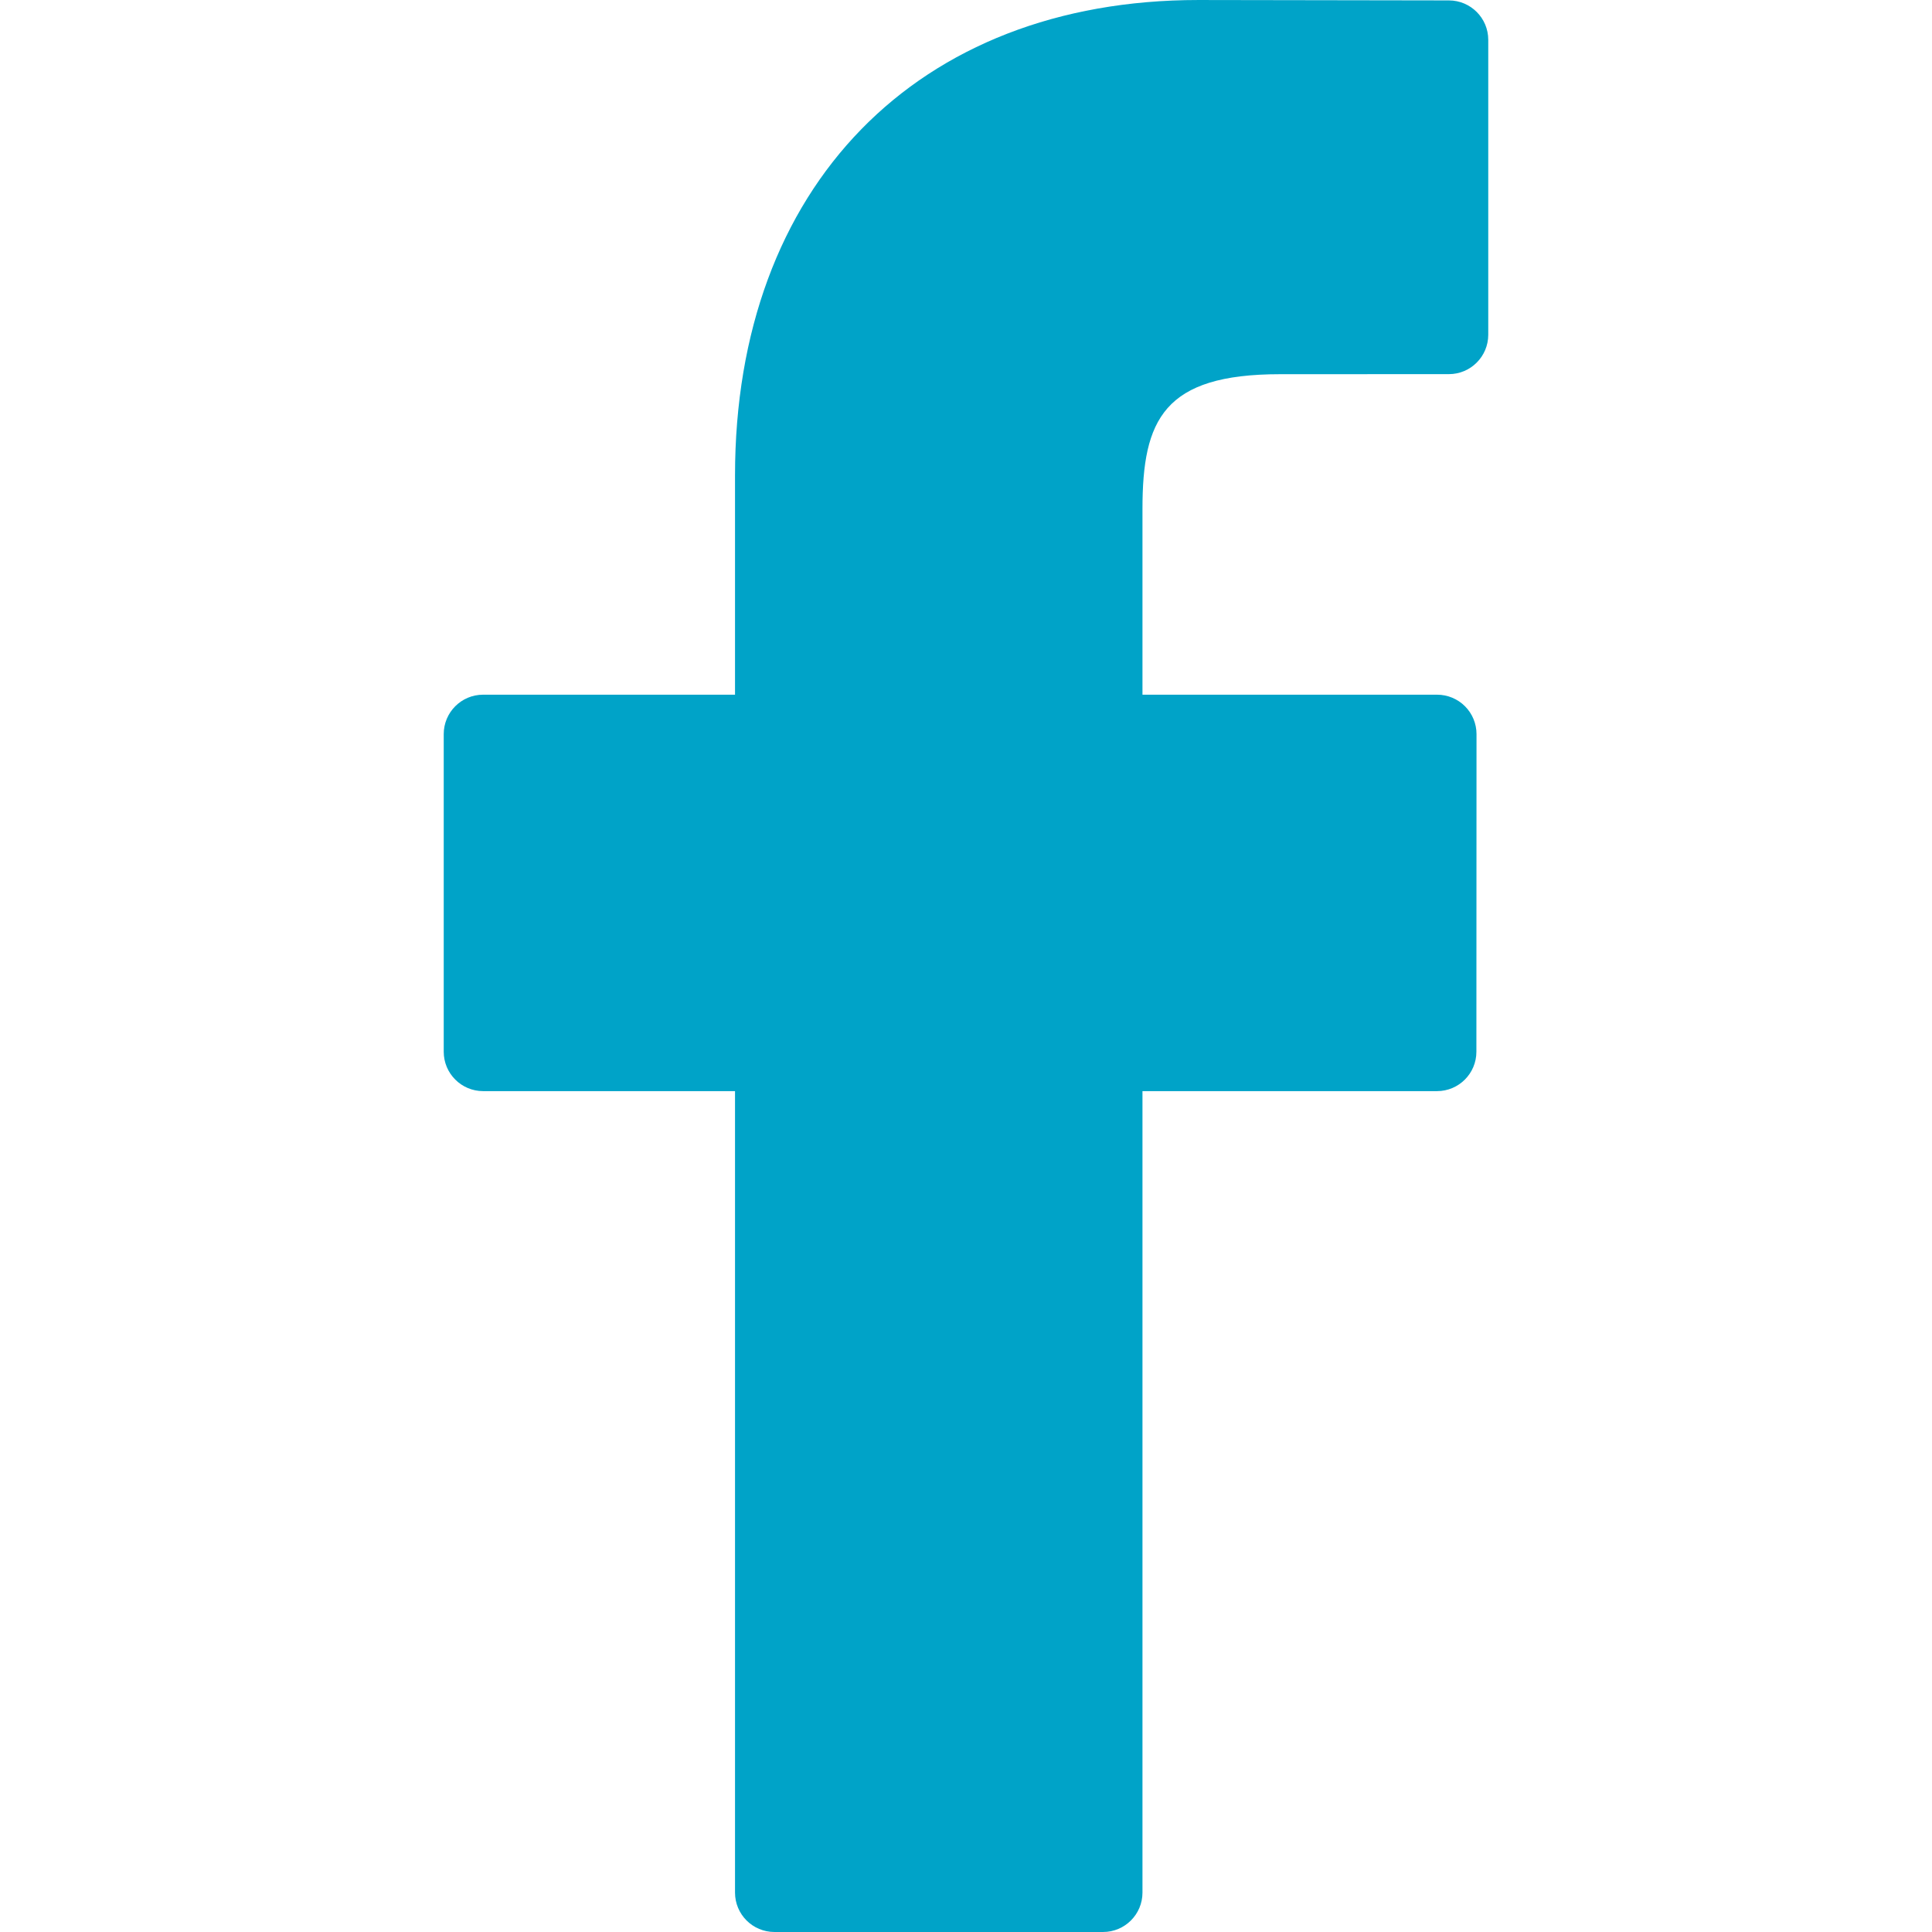
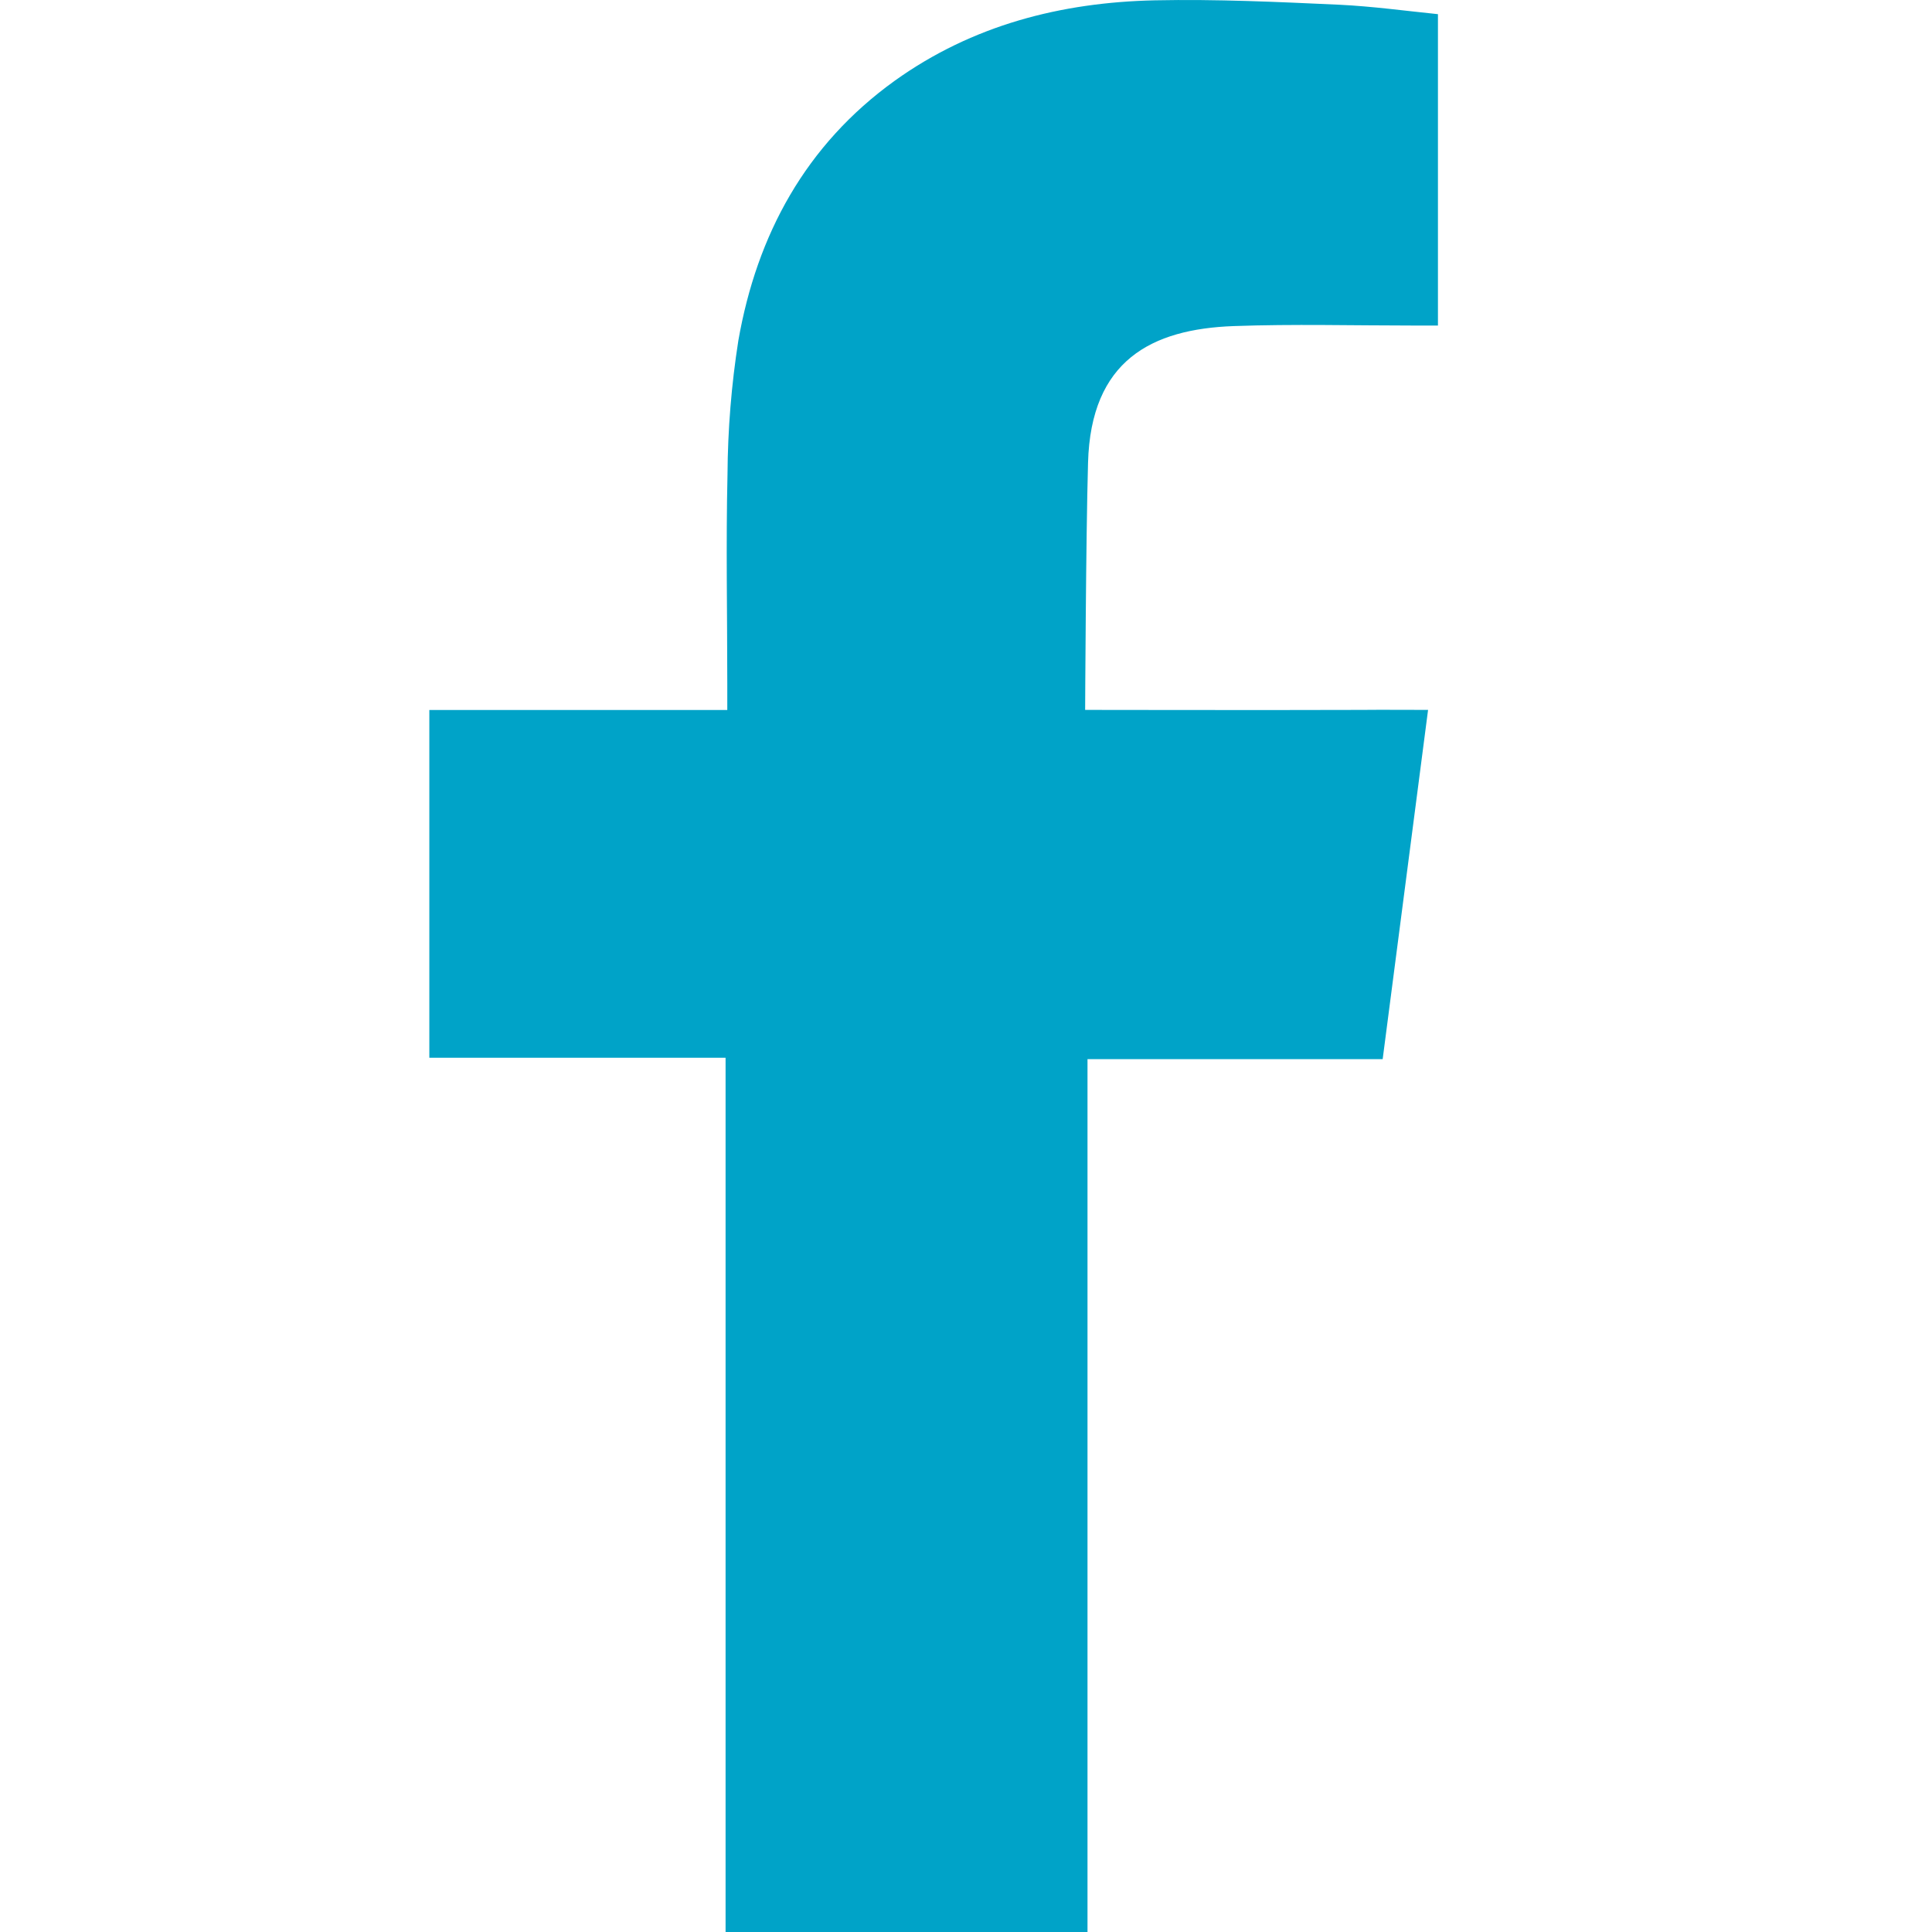
- <svg xmlns="http://www.w3.org/2000/svg" version="1.1" id="Capa_1" x="0px" y="0px" width="512px" height="512px" viewBox="0 0 96.124 96.123" style="enable-background:new 0 0 96.124 96.123;" xml:space="preserve">
-   <g>
-     <path d="M72.089,0.02L59.624,0C45.62,0,36.57,9.285,36.57,23.656v10.907H24.037c-1.083,0-1.96,0.878-1.96,1.961v15.803   c0,1.083,0.878,1.96,1.96,1.96h12.533v39.876c0,1.083,0.877,1.96,1.96,1.96h16.352c1.083,0,1.96-0.878,1.96-1.96V54.287h14.654   c1.083,0,1.96-0.877,1.96-1.96l0.006-15.803c0-0.52-0.207-1.018-0.574-1.386c-0.367-0.368-0.867-0.575-1.387-0.575H56.842v-9.246   c0-4.444,1.059-6.7,6.848-6.7l8.397-0.003c1.082,0,1.959-0.878,1.959-1.96V1.98C74.046,0.899,73.17,0.022,72.089,0.02z" fill="#00a3c8" />
-   </g>
-   <g>
- </g>
-   <g>
- </g>
-   <g>
- </g>
-   <g>
- </g>
-   <g>
- </g>
-   <g>
- </g>
-   <g>
- </g>
-   <g>
- </g>
-   <g>
- </g>
-   <g>
- </g>
-   <g>
- </g>
-   <g>
- </g>
-   <g>
- </g>
-   <g>
- </g>
-   <g>
- </g>
+ <svg xmlns="http://www.w3.org/2000/svg" width="512px" height="512px" viewBox="0 0 10 18">
+   <path fill="#00a3c8" fill-rule="evenodd" d="M7.494 3.038c.557-.02 1.114-.005 1.673-.005h.23V.132c-.296-.03-.609-.073-.92-.088C7.904.018 7.332-.009 6.76.003c-.875.019-1.701.231-2.425.75-.828.596-1.283 1.433-1.456 2.42a8.37 8.37 0 0 0-.101 1.246c-.015.65-.002 1.3-.002 1.951v.245H0v3.24h2.76V18h3.372V9.868h2.75l.423-3.254c-.222 0-.419-.002-.618 0-.782.003-2.577 0-2.577 0s.007-1.607.027-2.303c.026-.954.592-1.245 1.357-1.273" />
</svg>
